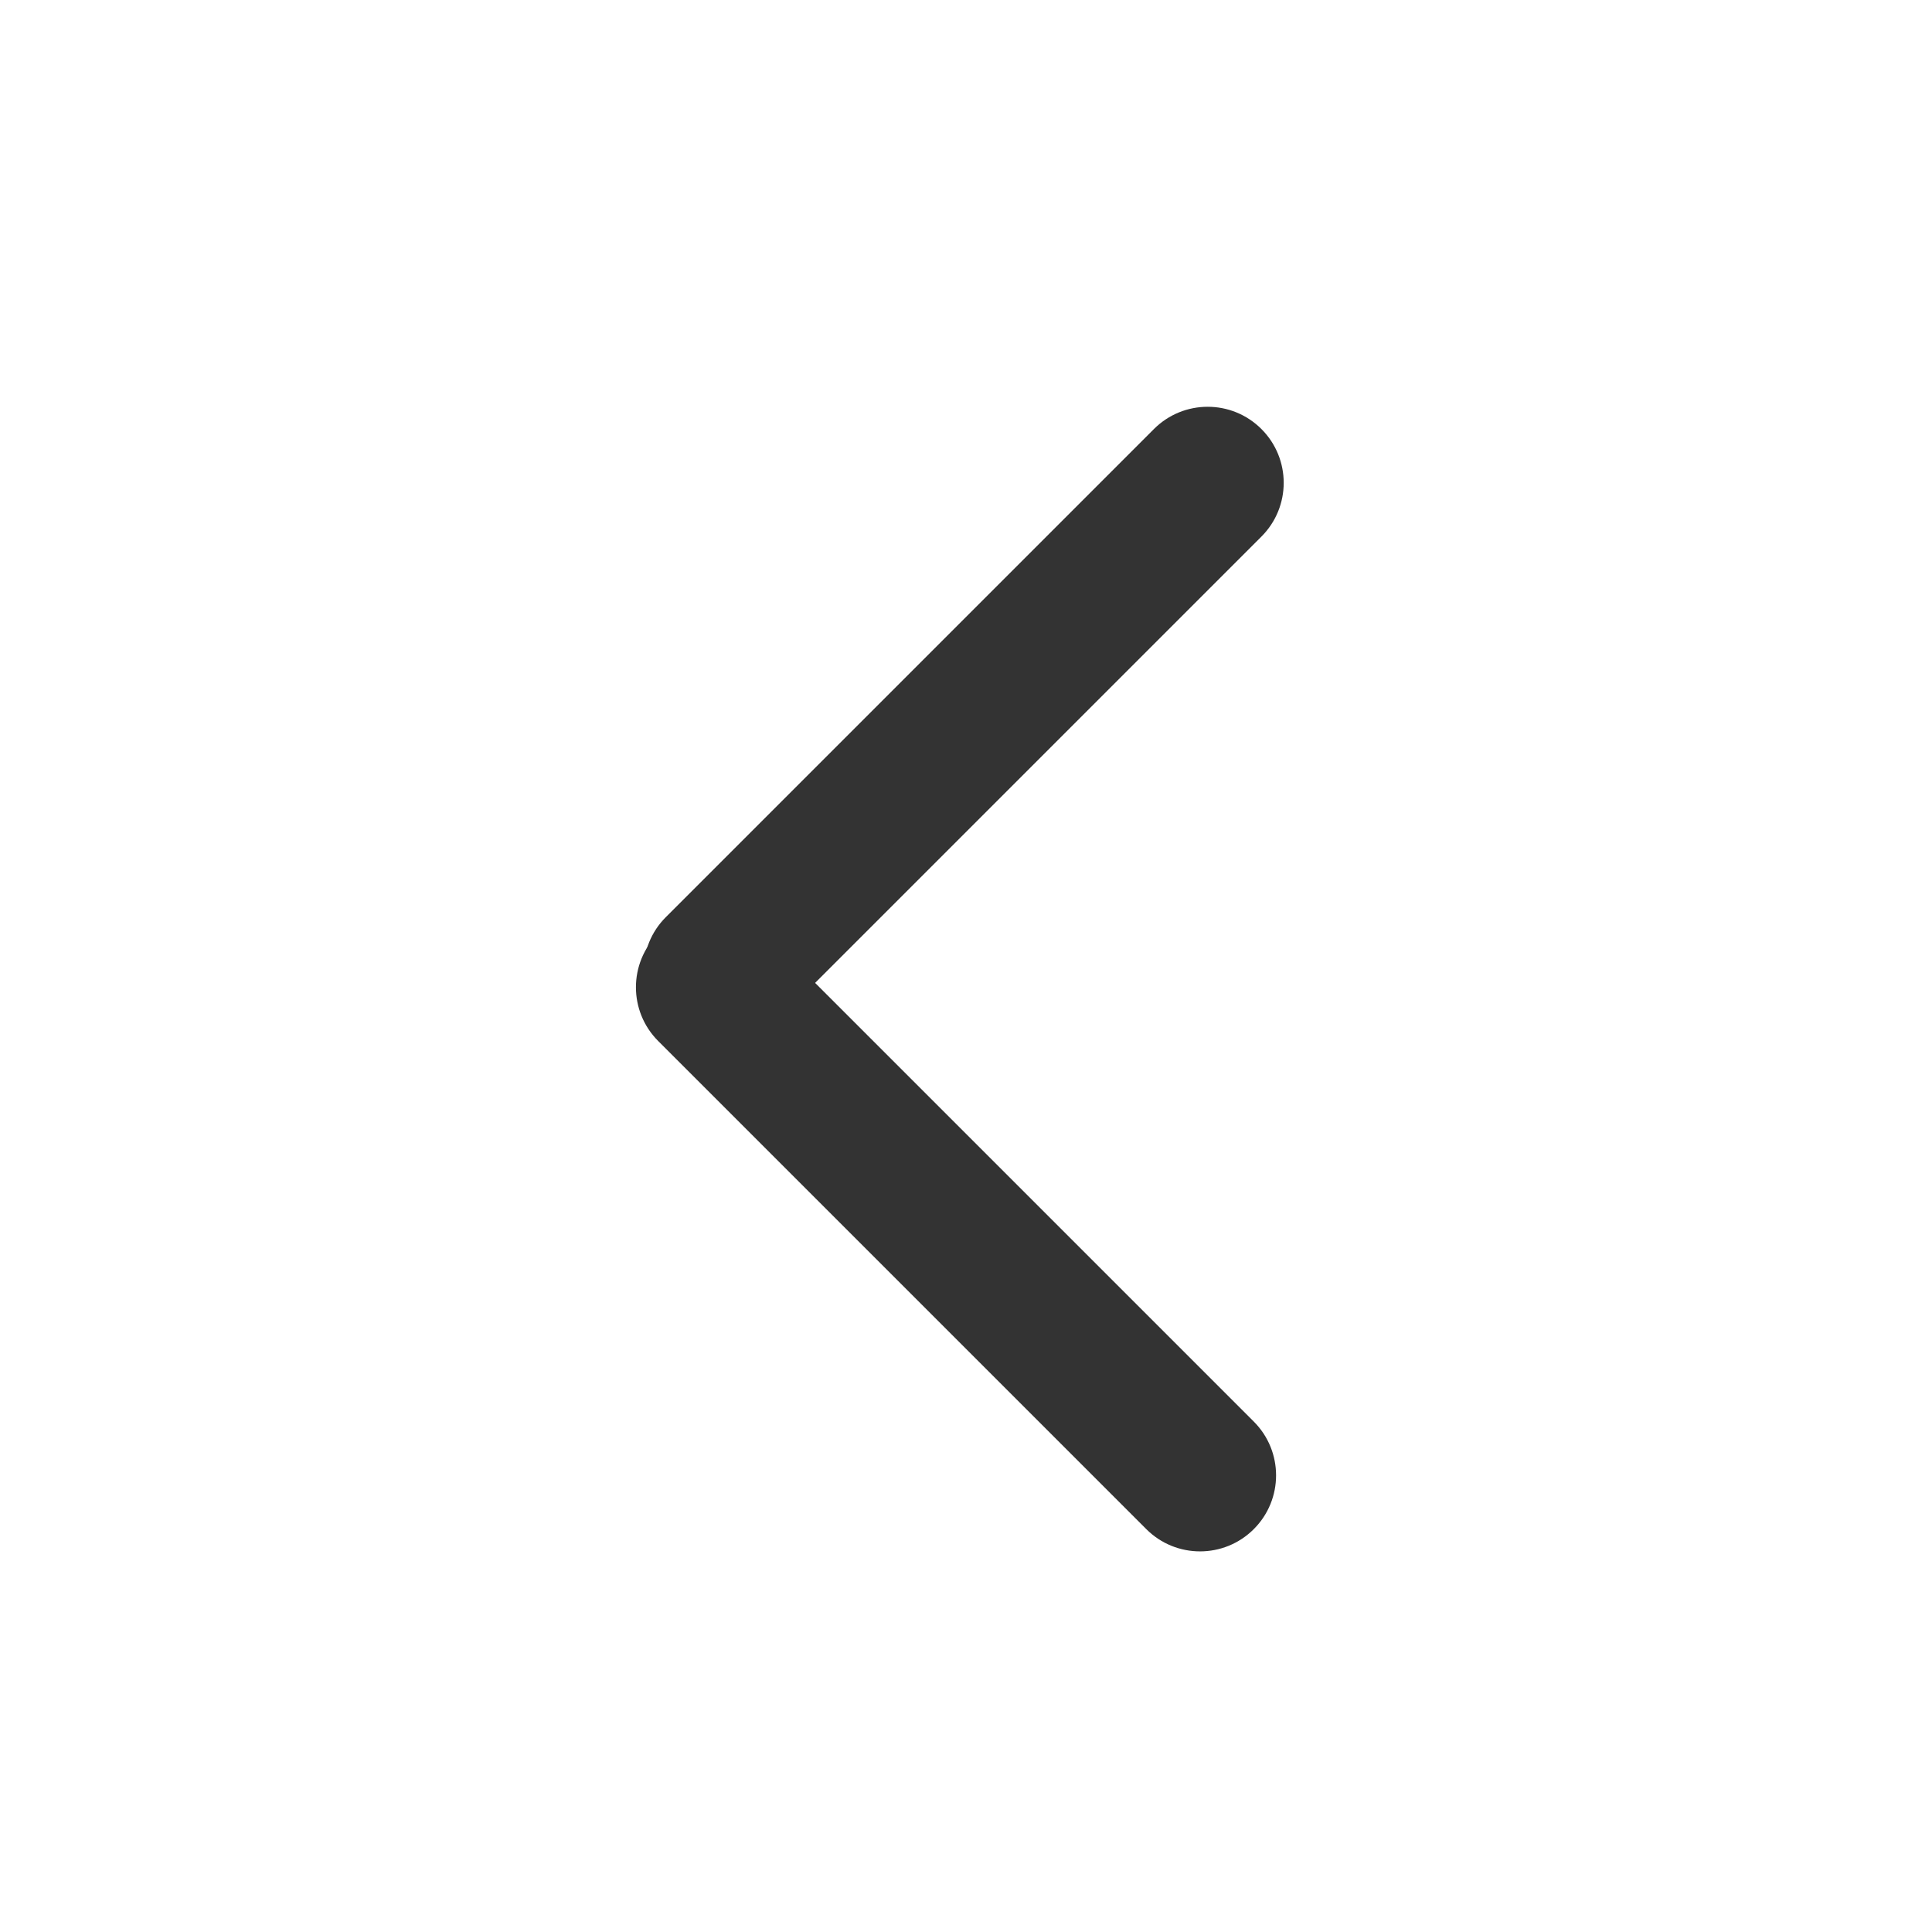
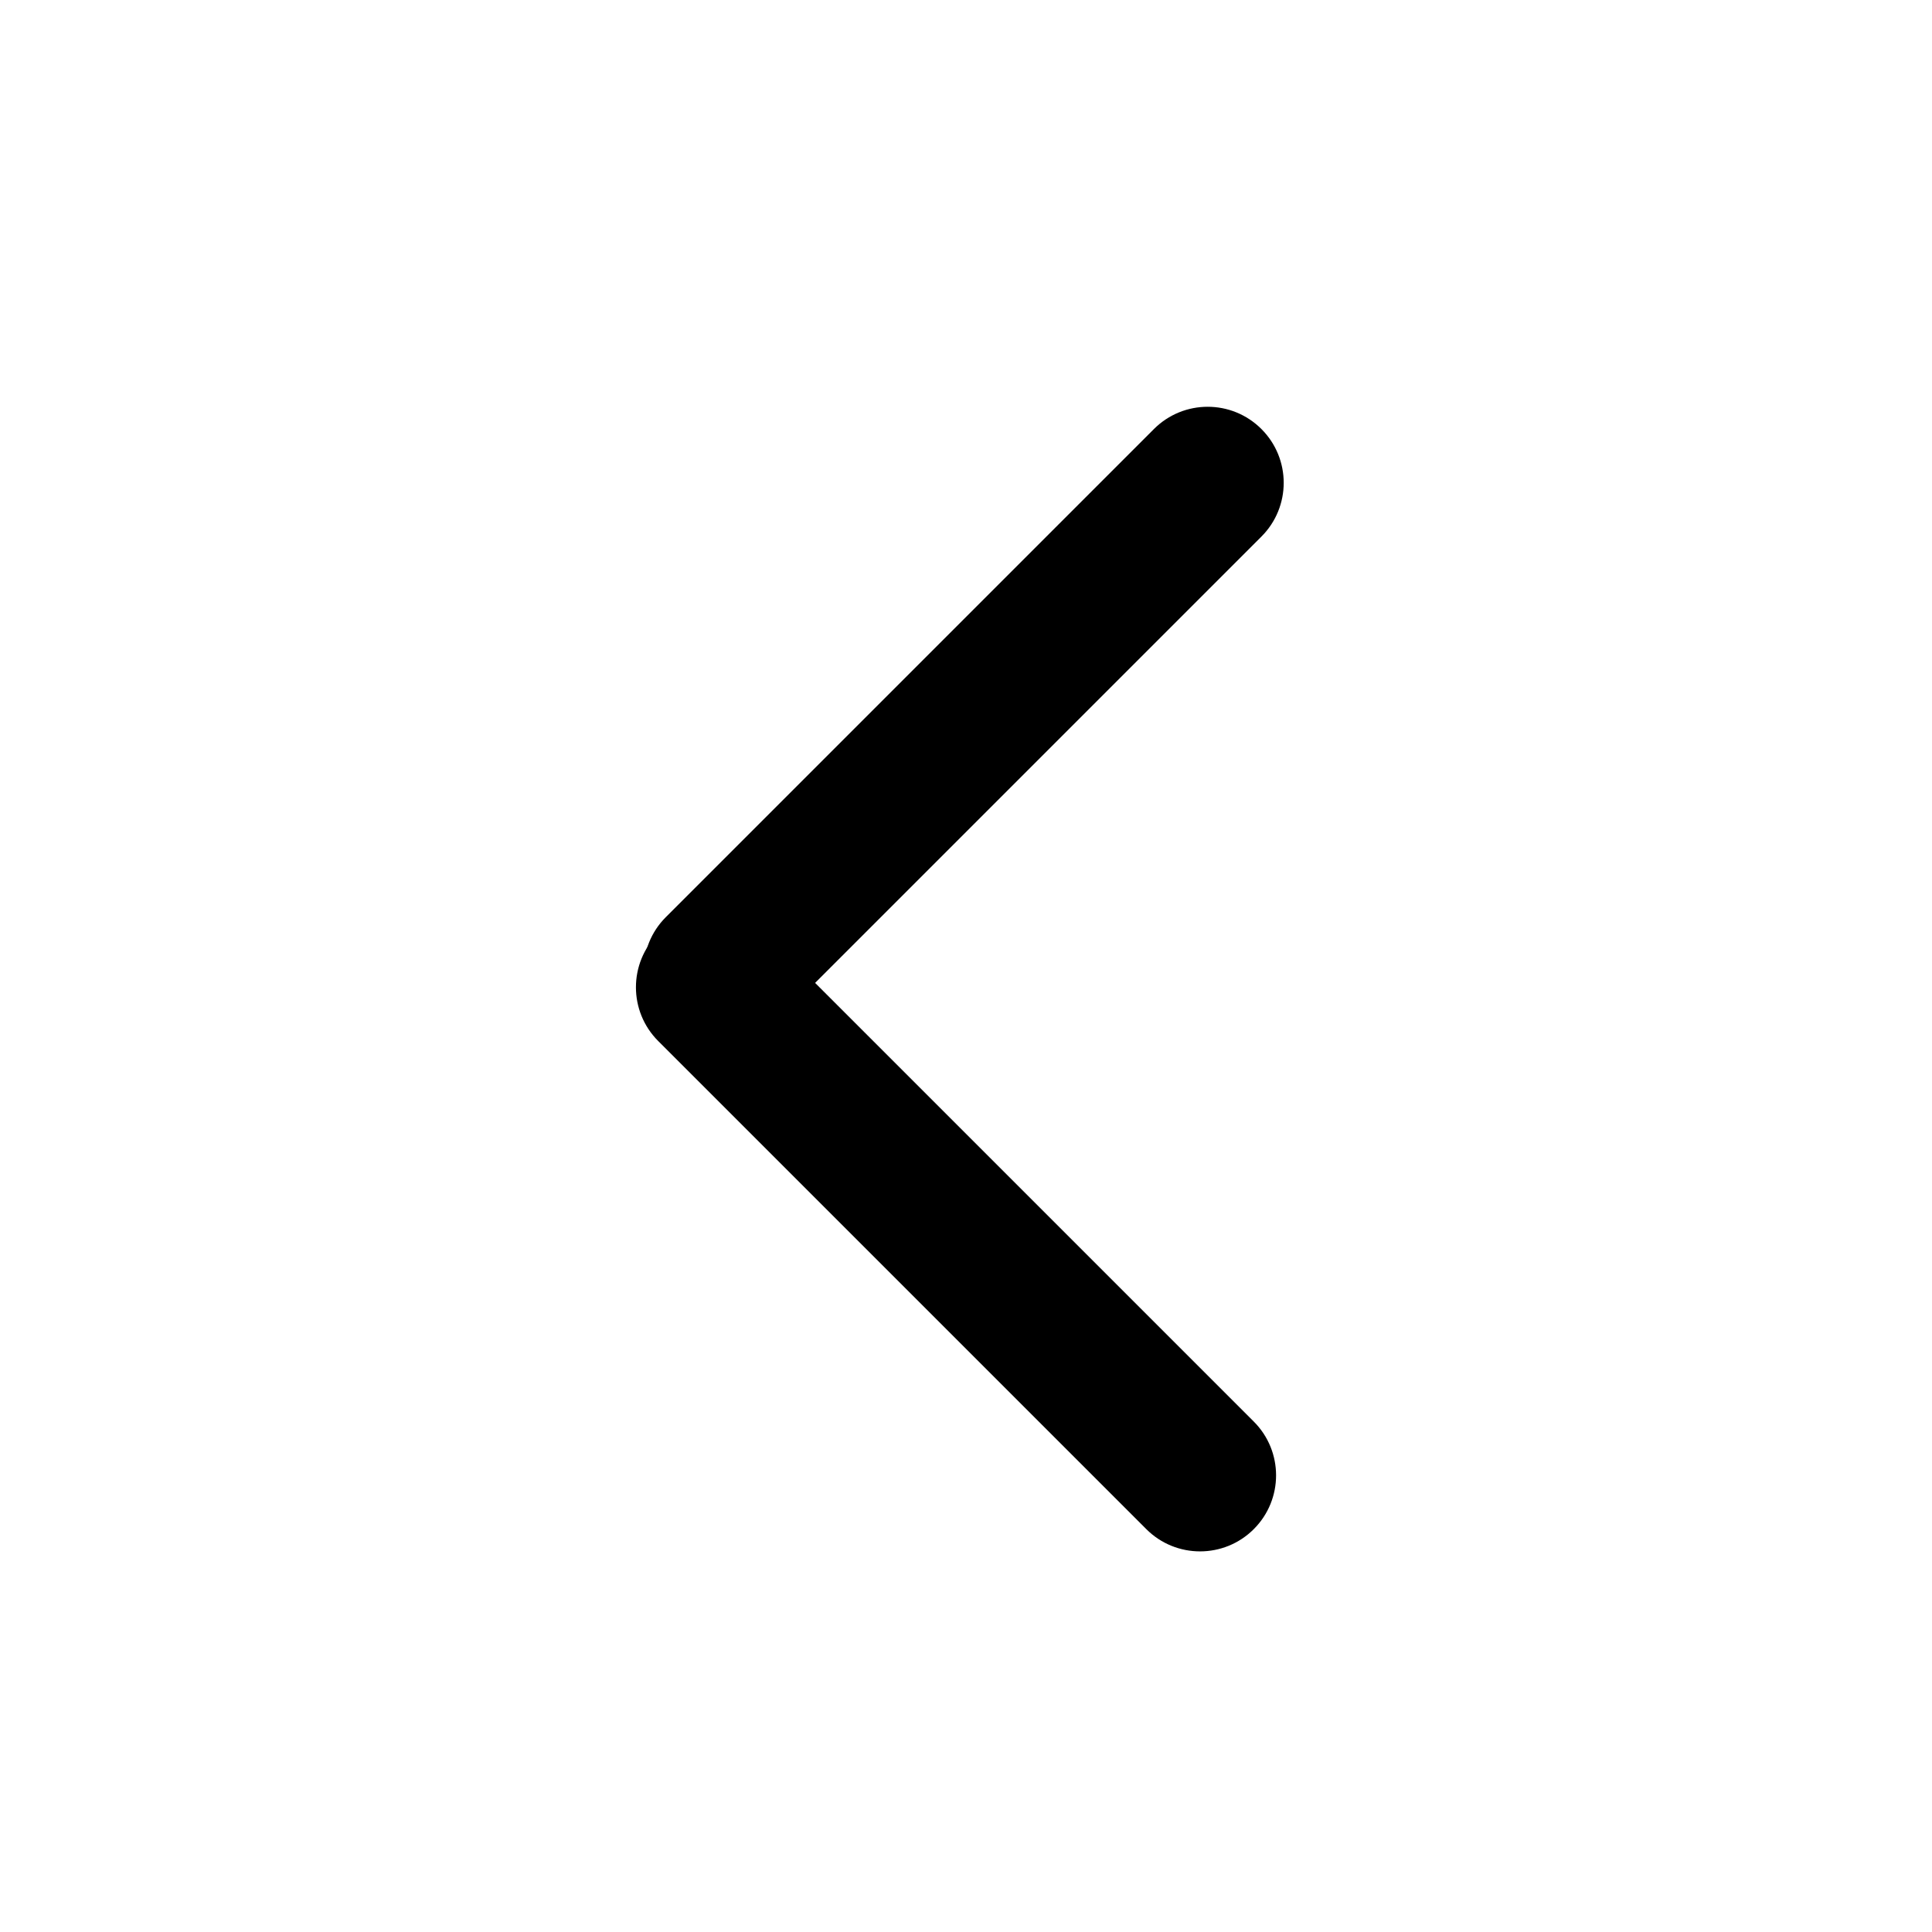
<svg xmlns="http://www.w3.org/2000/svg" width="64px" height="64px" viewBox="0 0 64 64" version="1.1">
  <defs />
-   <g id="Page-1" stroke="none" stroke-width="1" fill="none" fill-rule="evenodd">
-     <g id="icons/left-arrow" fill="#333333">
+   <g id="Page-1" stroke="none" stroke-width="1" fill-rule="evenodd">
+     <g id="icons/left-arrow">
      <g id="Group-Copy" transform="translate(32, 32.22857) scale(-1, 1) translate(-32, -32.22857) translate(20, 12)">
        <rect id="Rectangle-2" transform="translate(12.07792, 12.07792) rotate(-315) translate(-12.07792, -12.07792) " x="-1.873" y="9.559" width="27.902" height="5.037" rx="2.518" />
        <rect id="Rectangle-2" transform="translate(12.33147, 28.78861) rotate(-45) translate(-12.33147, -28.78861) " x="-1.62" y="26.27" width="27.902" height="5.037" rx="2.518" />
      </g>
    </g>
  </g>
</svg>
